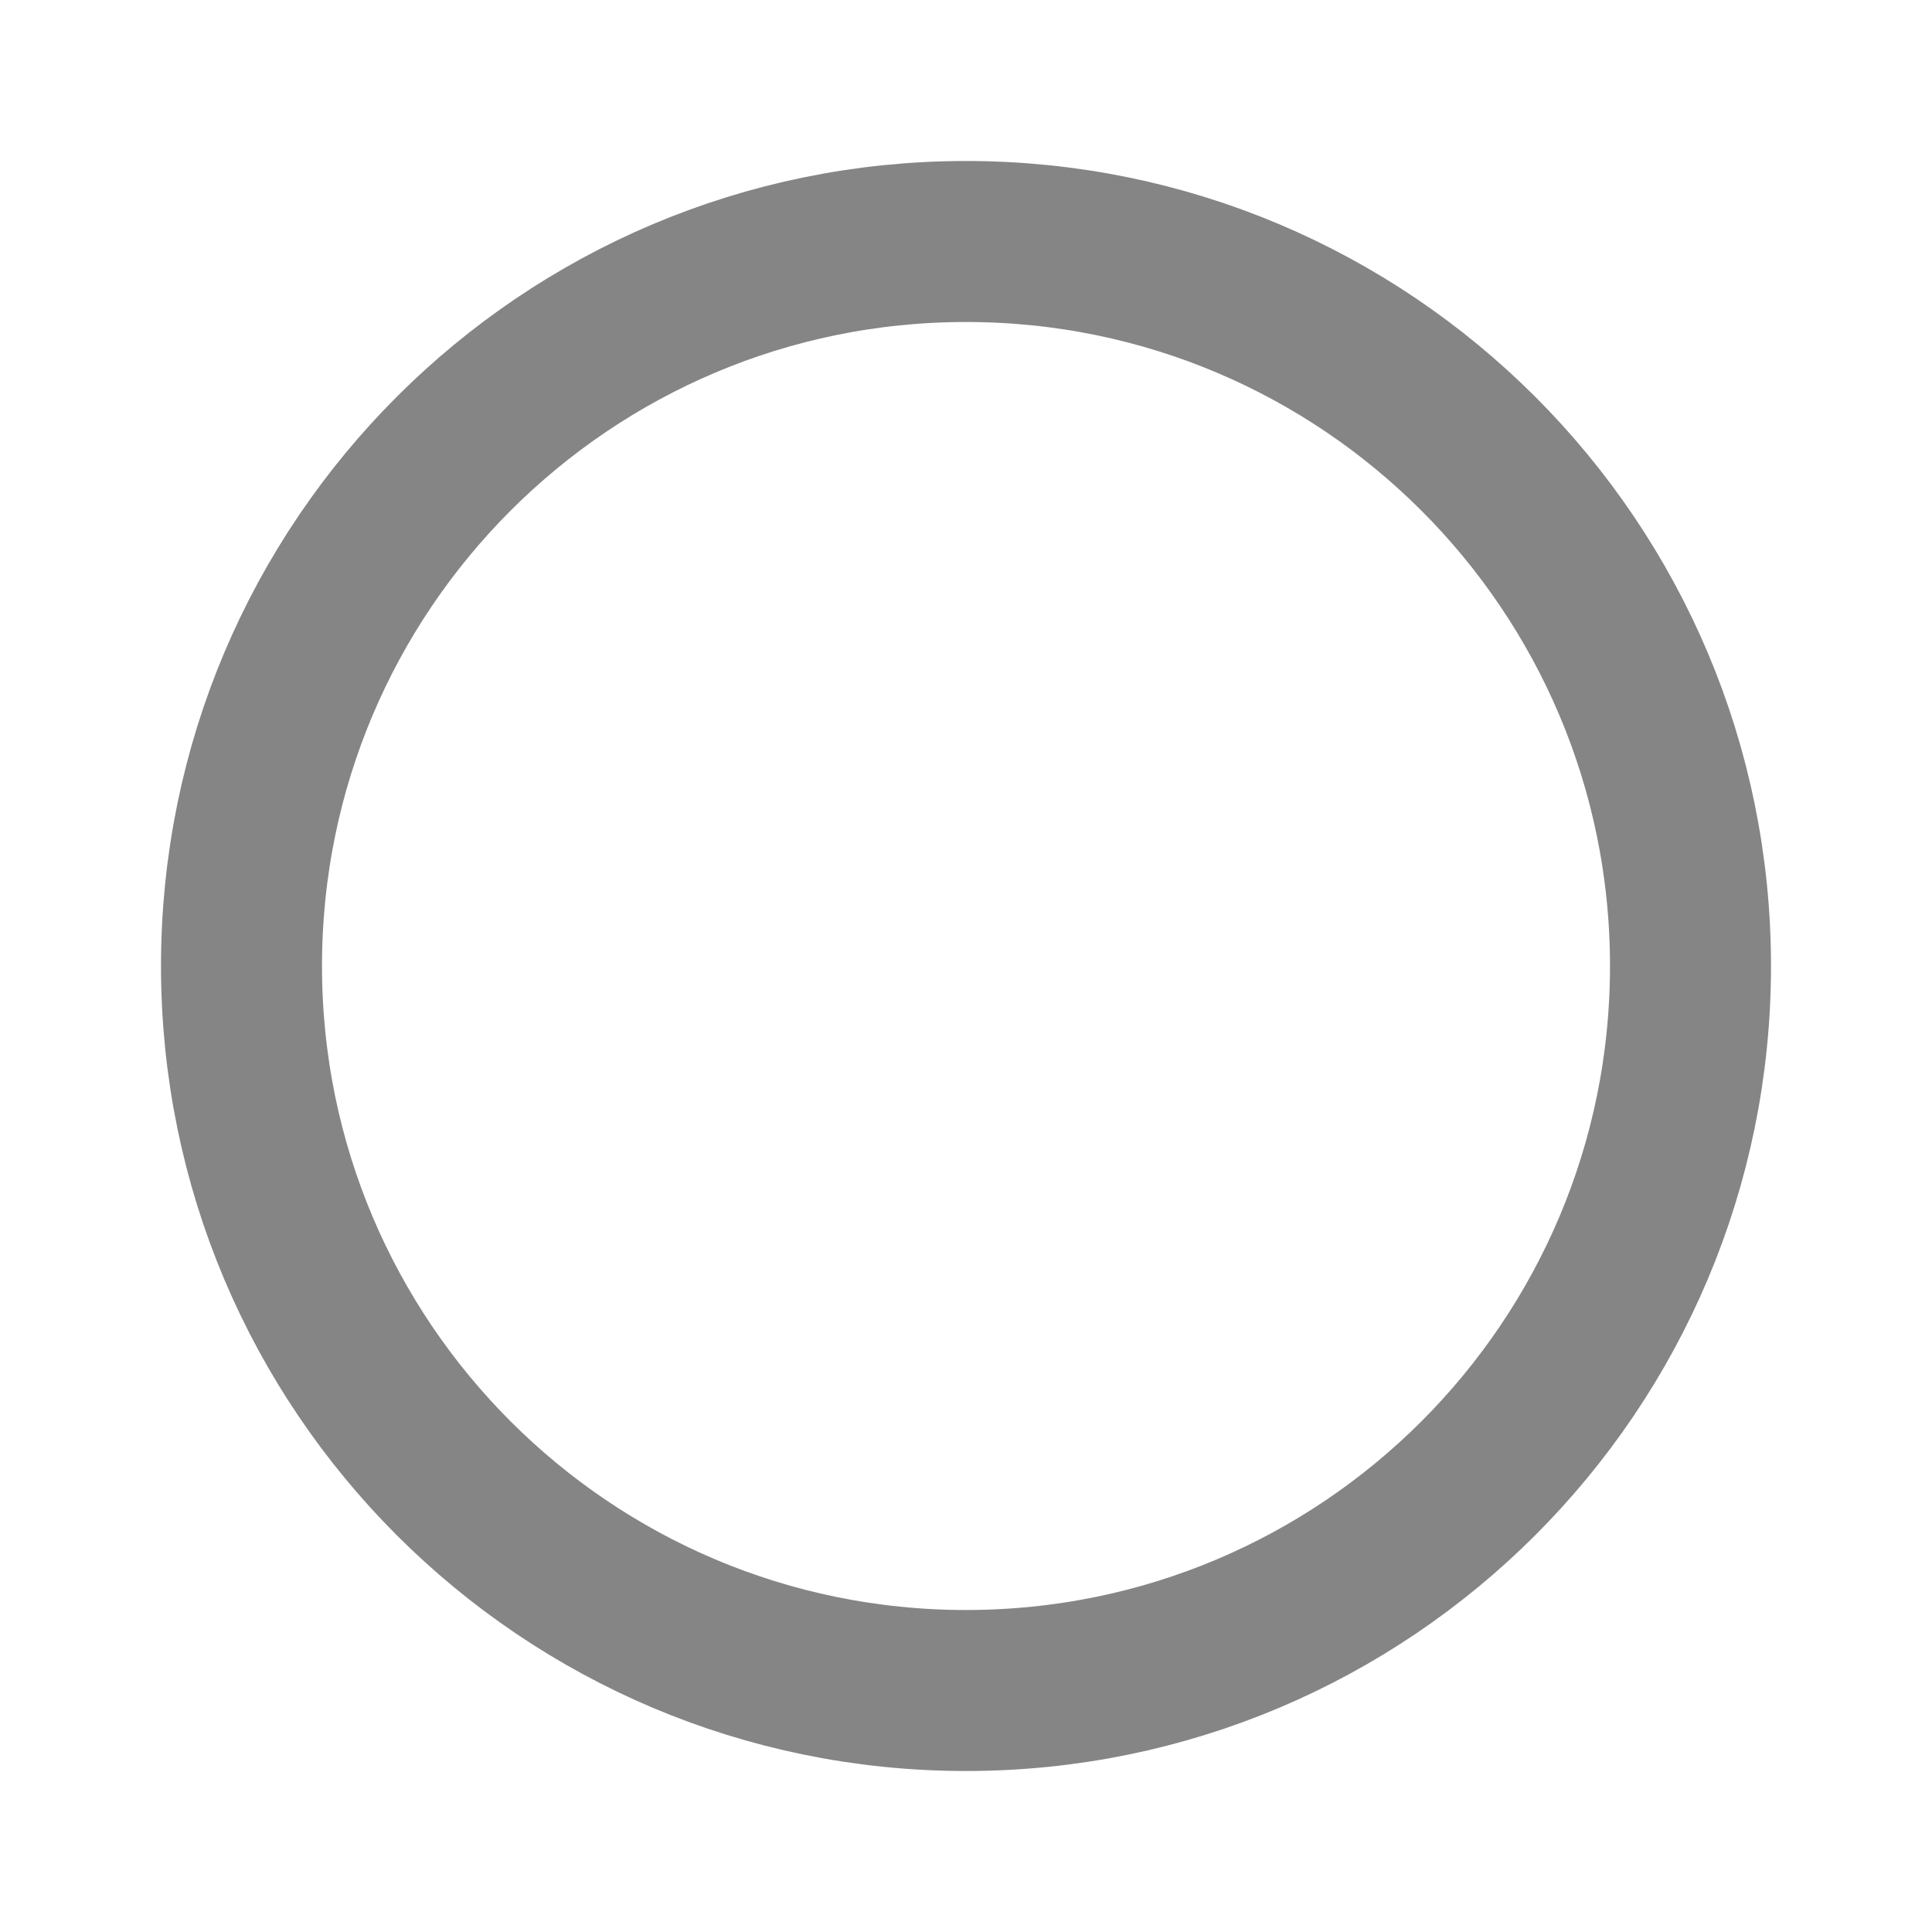
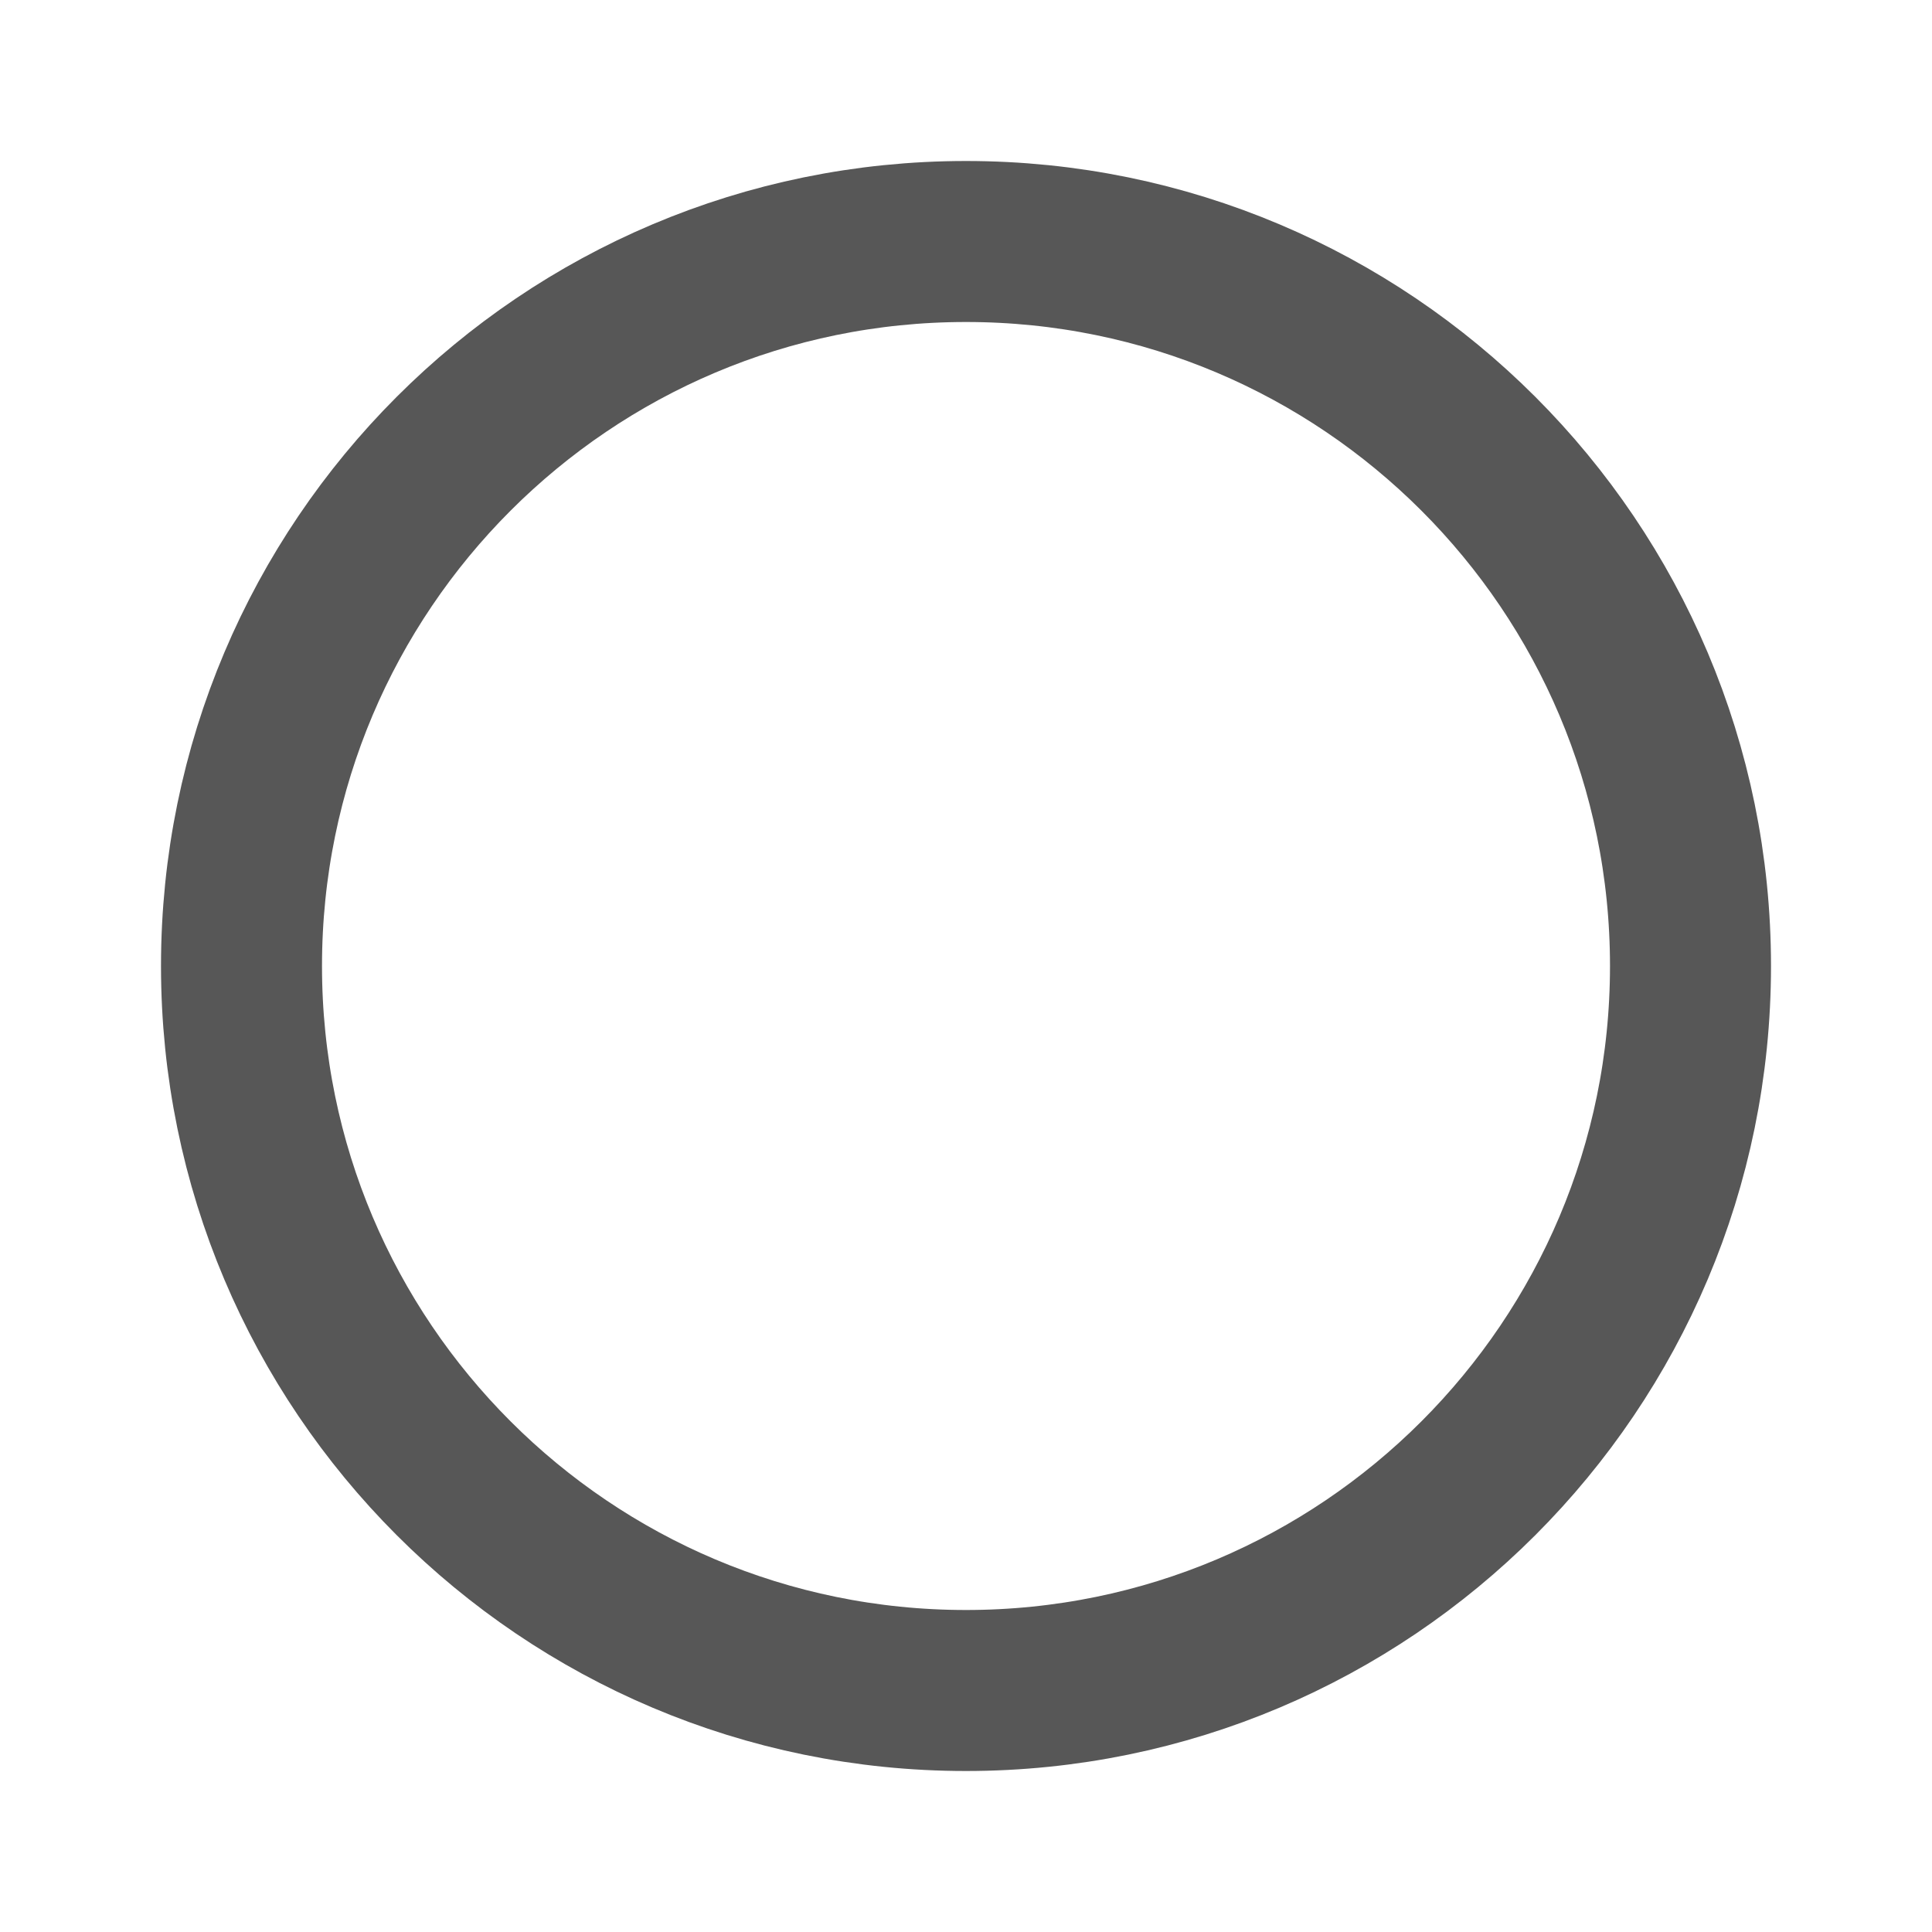
- <svg xmlns="http://www.w3.org/2000/svg" width="800px" height="800px" viewBox="0 0 24 24" fill="none" stroke="#858585">
+ <svg xmlns="http://www.w3.org/2000/svg" width="800px" height="800px" viewBox="0 0 24 24" fill="none" stroke="#575757">
  <g id="SVGRepo_bgCarrier" stroke-width="0" />
  <g id="SVGRepo_tracerCarrier" stroke-linecap="round" stroke-linejoin="round" />
  <g id="SVGRepo_iconCarrier">
-     <path d="M21 12C21 16.971 16.971 21 12 21C7.029 21 3 16.971 3 12C3 7.029 7.029 3 12 3C16.971 3 21 7.029 21 12Z" stroke="#858585" stroke-width="2" stroke-linecap="round" stroke-linejoin="round" />
+     <path d="M21 12C21 16.971 16.971 21 12 21C7.029 21 3 16.971 3 12C3 7.029 7.029 3 12 3C16.971 3 21 7.029 21 12Z" stroke="#575757" stroke-width="2" stroke-linecap="round" stroke-linejoin="round" />
  </g>
</svg>
